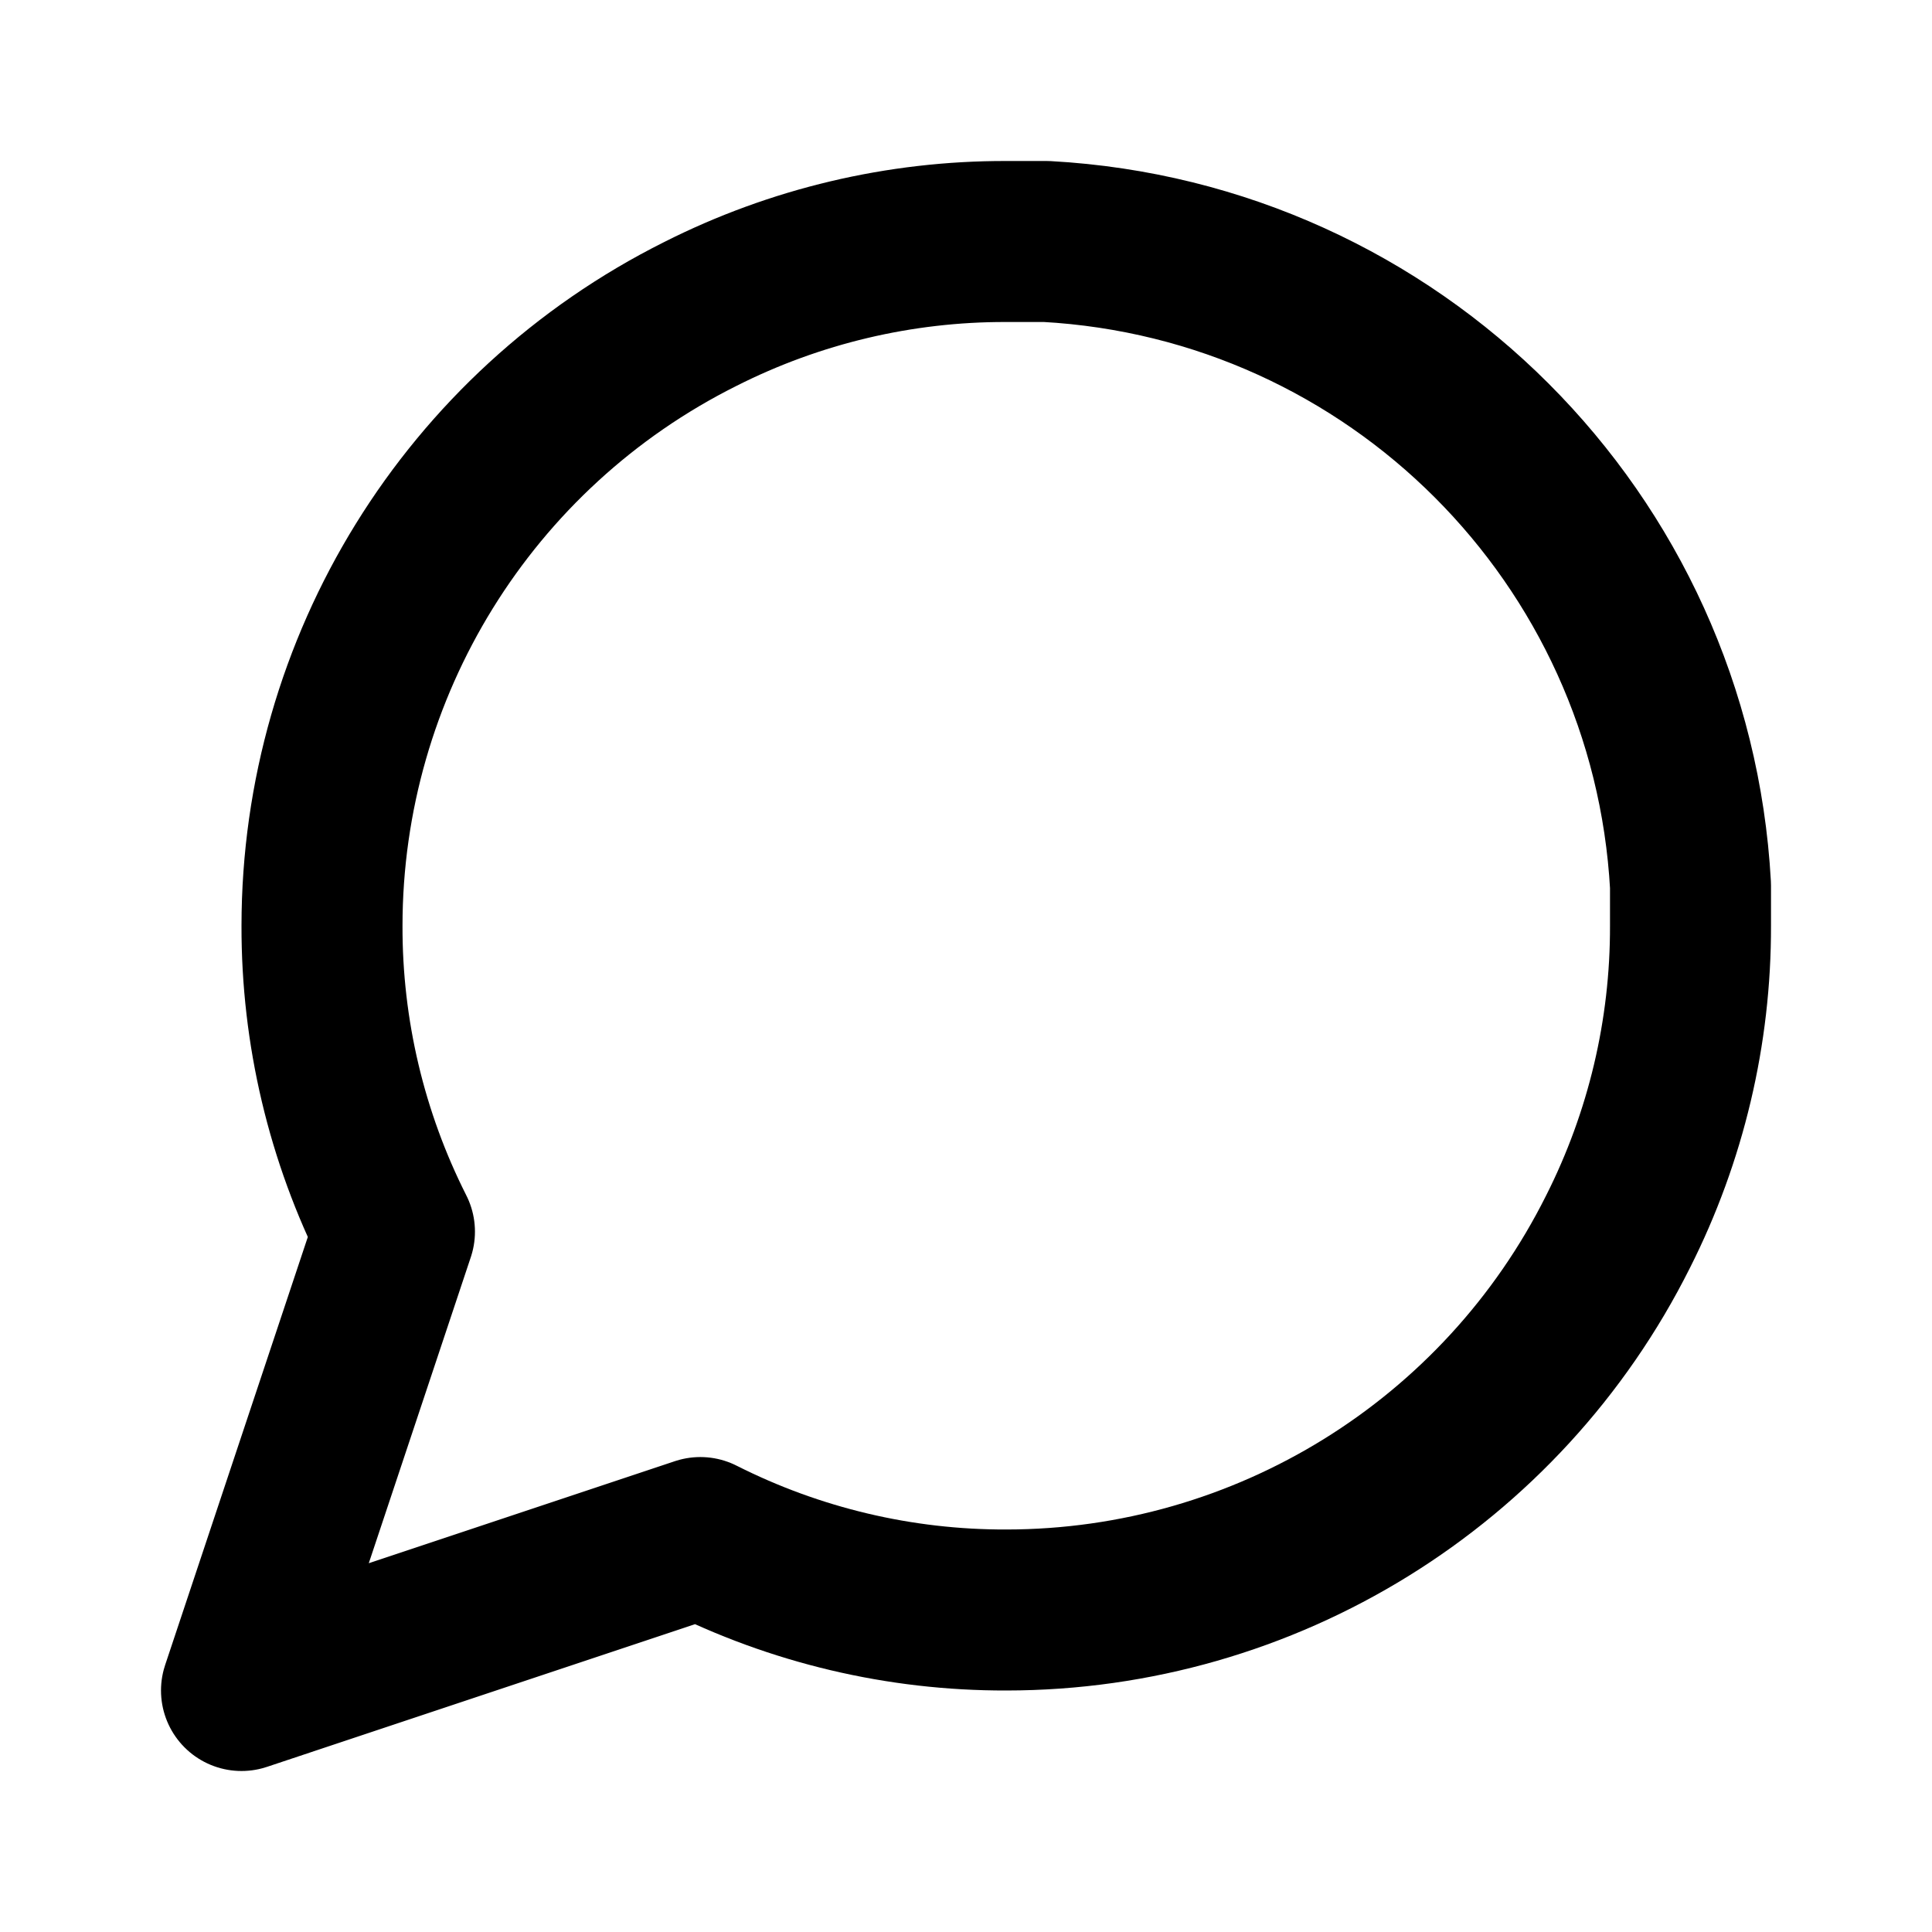
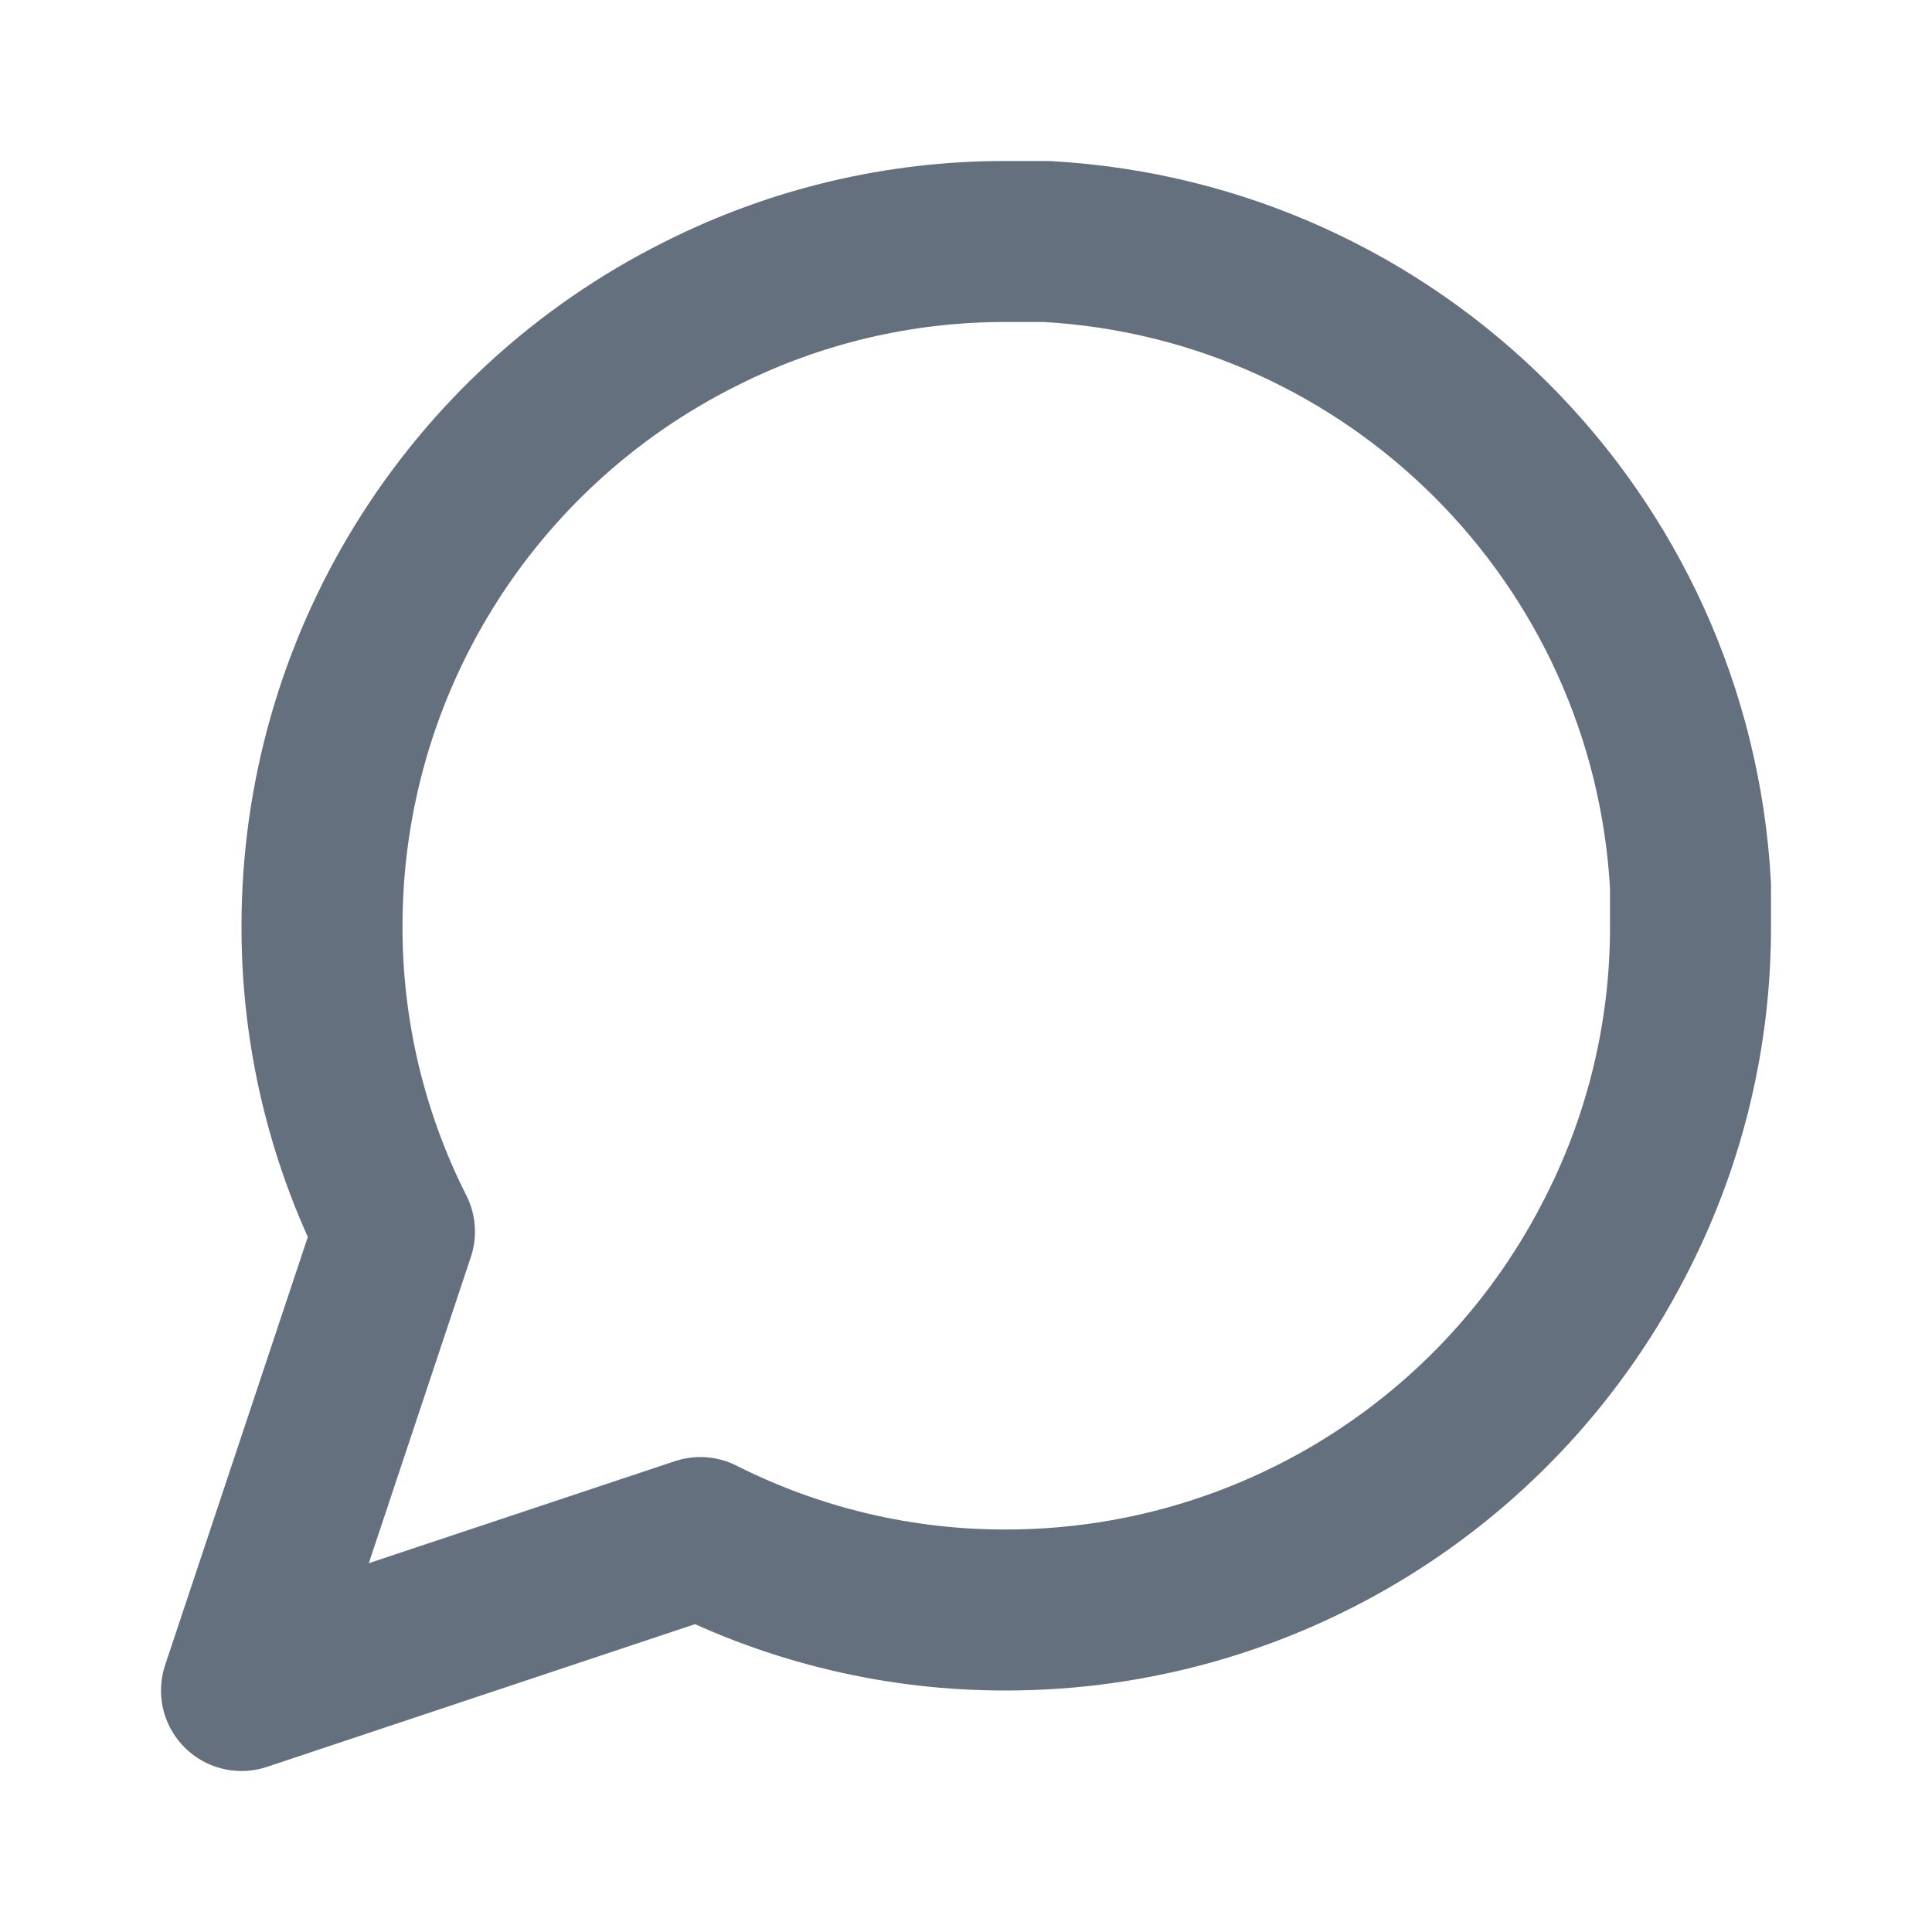
- <svg xmlns="http://www.w3.org/2000/svg" width="24" height="24" viewBox="0 0 24 24" fill="none" stroke="currentColor" stroke-width="2" stroke-linecap="round" stroke-linejoin="round" class="feather feather-message-circle">
+ <svg xmlns="http://www.w3.org/2000/svg" width="24" height="24" viewBox="0 0 24 24" fill="none" stroke="#64707d" stroke-width="2" stroke-linecap="round" stroke-linejoin="round" class="feather feather-message-circle">
  <path d="M21 11.5a8.38 8.38 0 0 1-.9 3.8 8.5 8.5 0 0 1-7.6 4.7 8.38 8.38 0 0 1-3.8-.9L3 21l1.9-5.7a8.38 8.38 0 0 1-.9-3.8 8.5 8.5 0 0 1 4.7-7.6 8.38 8.38 0 0 1 3.8-.9h.5a8.48 8.48 0 0 1 8 8v.5z" />
</svg>
